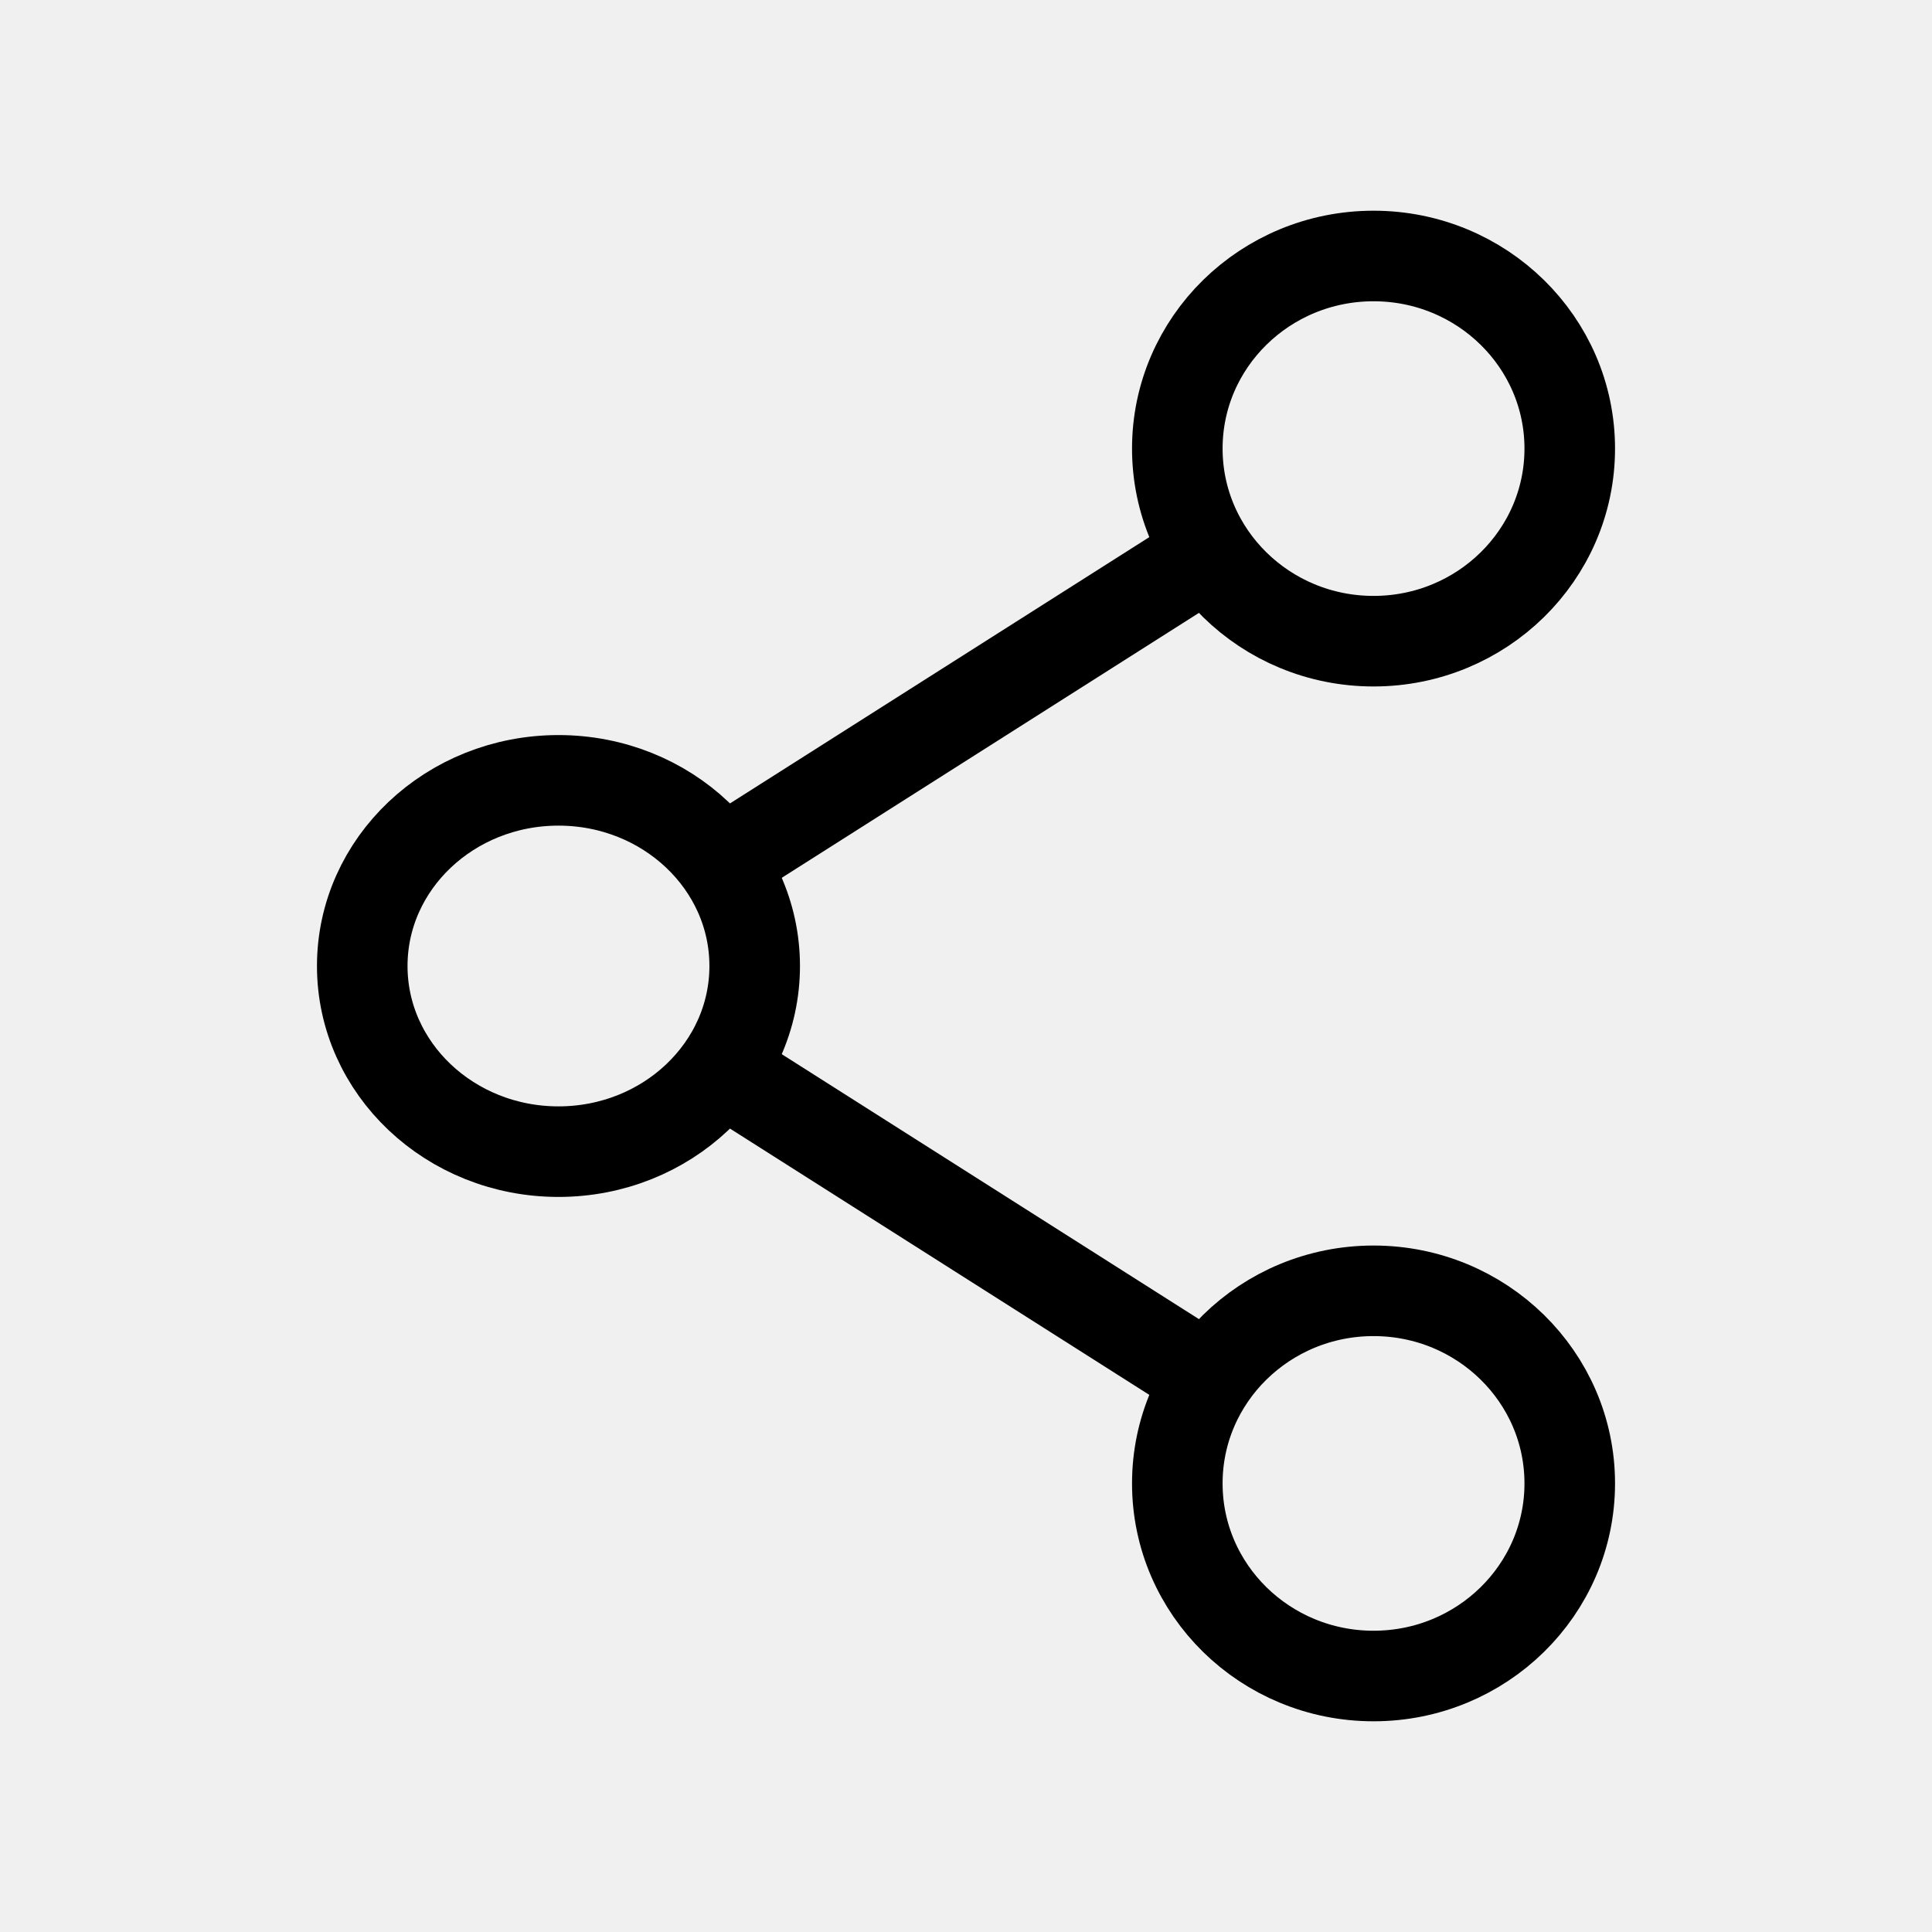
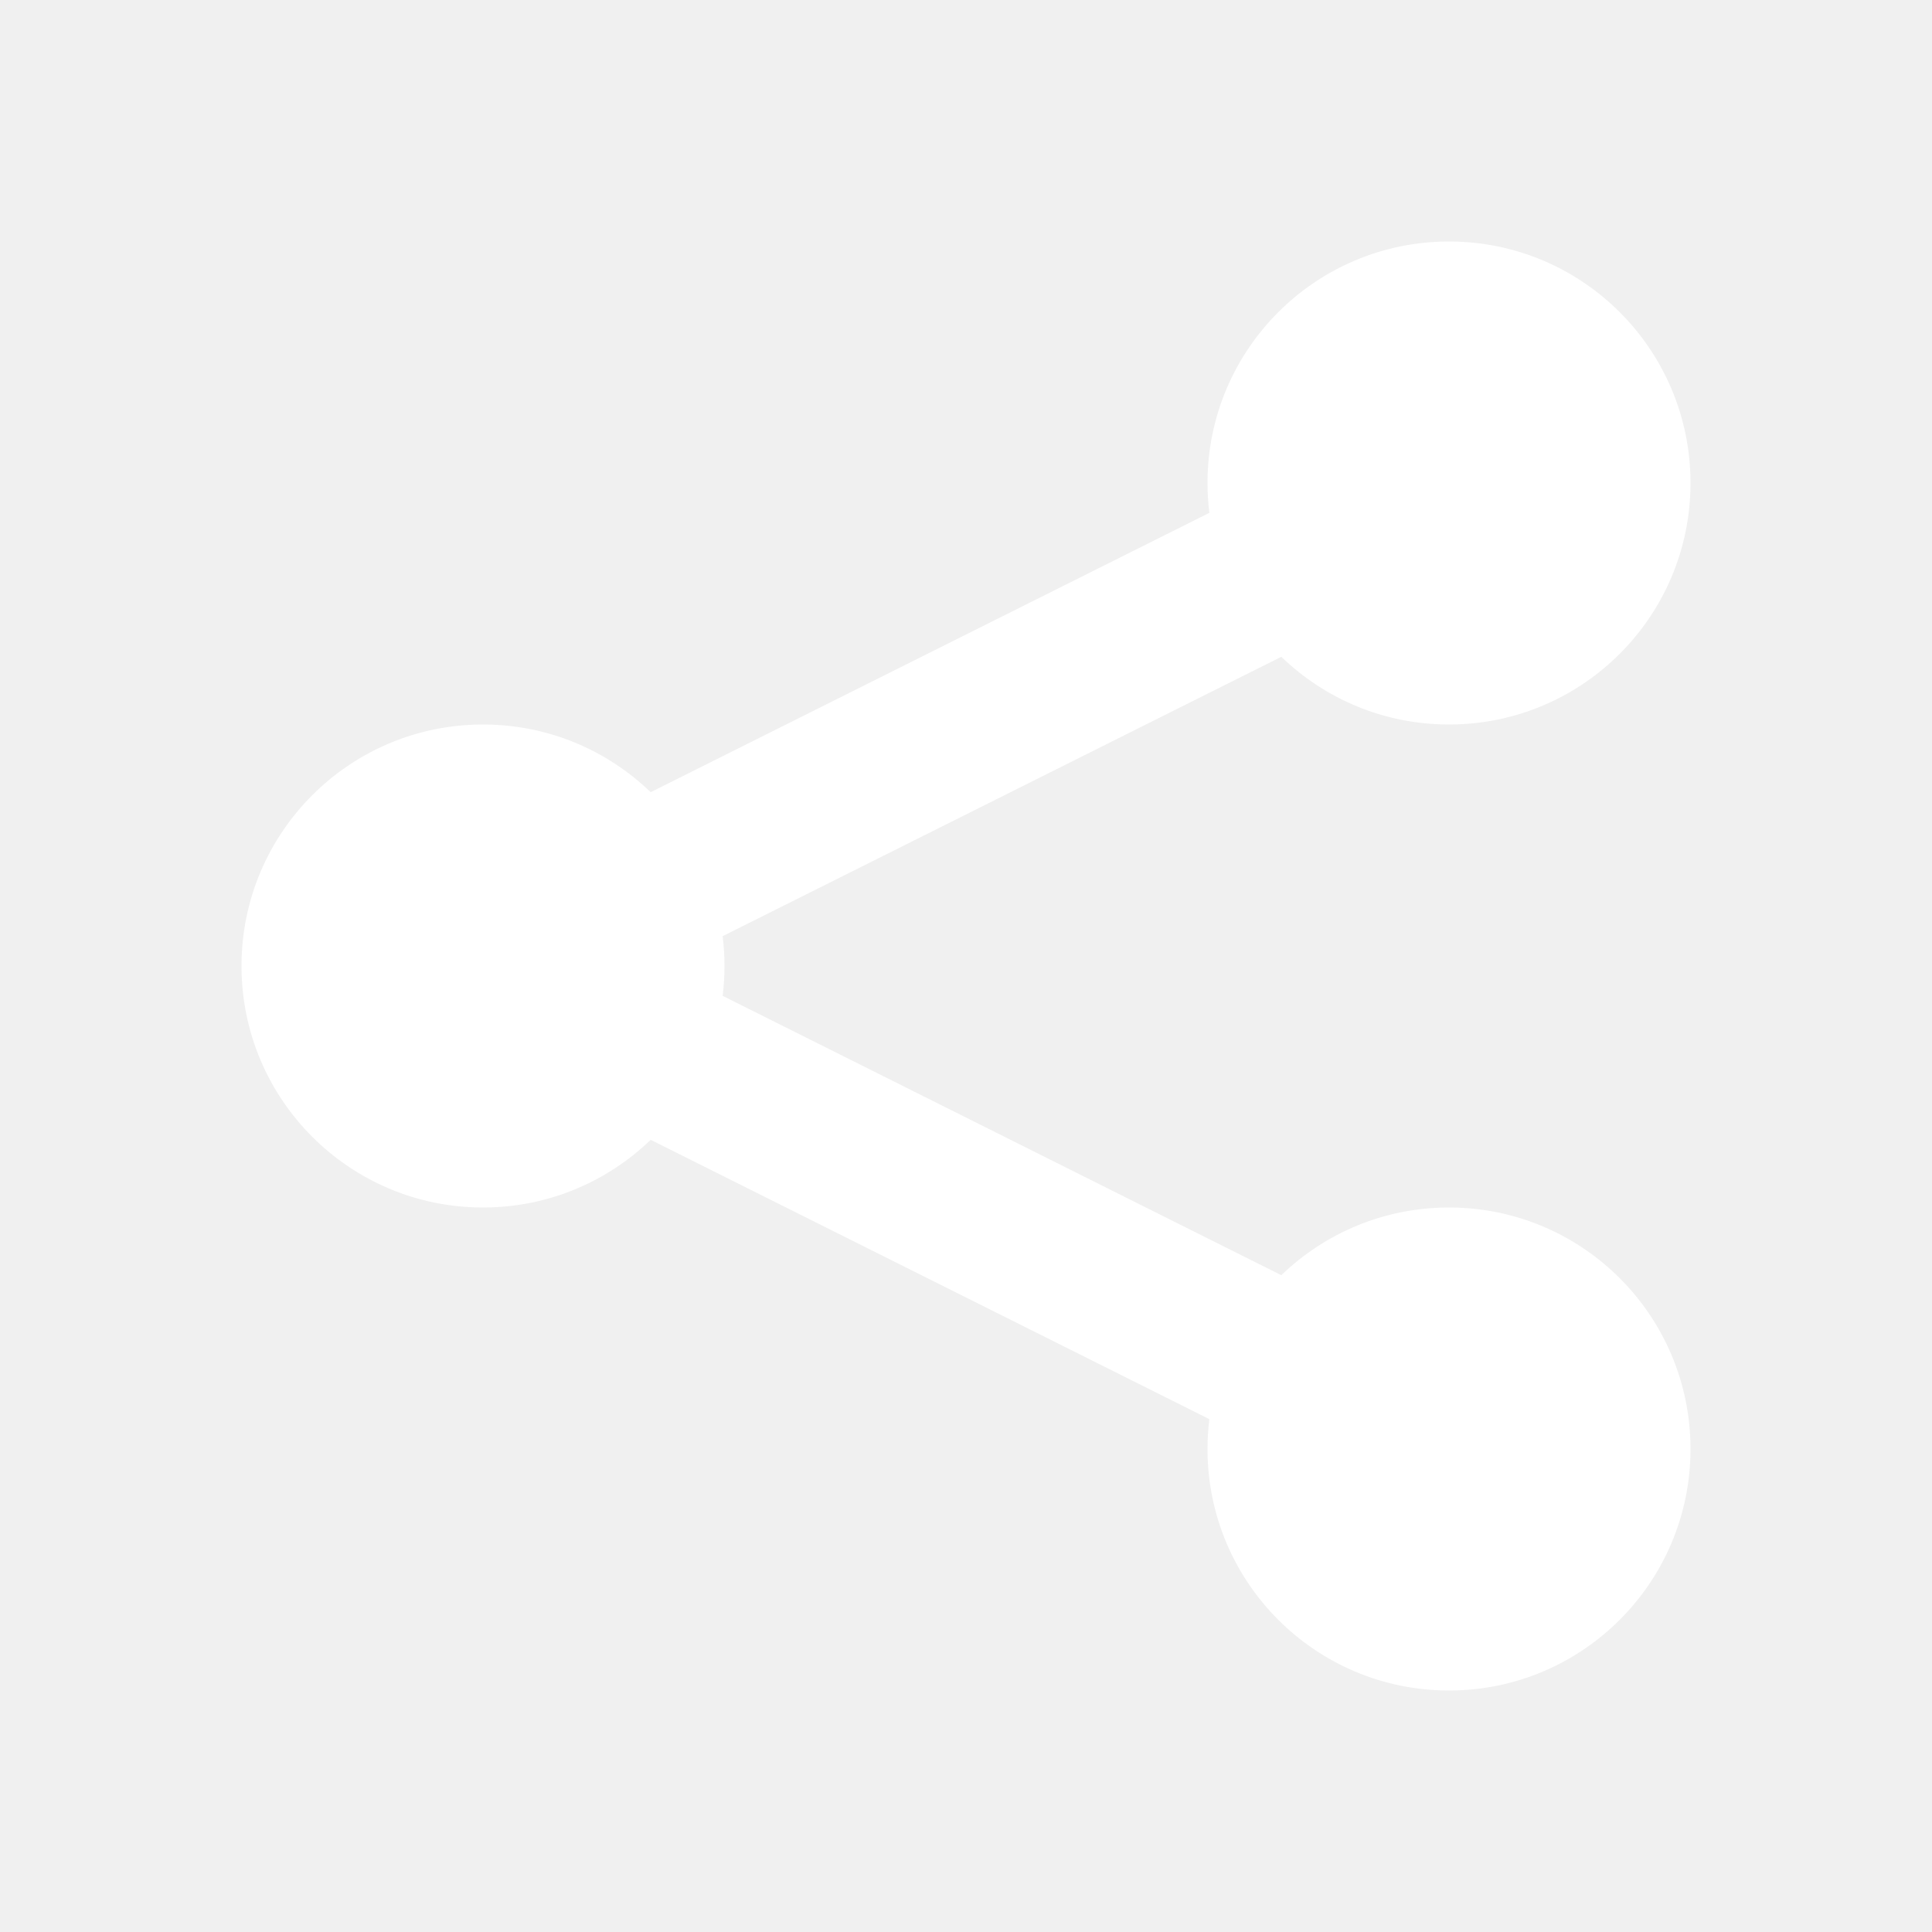
- <svg xmlns="http://www.w3.org/2000/svg" viewBox="0 0 64 64" stroke-width="3" stroke="currentColor" fill="none">
-   <ellipse cx="45.5" cy="14.86" rx="6.5" ry="6.38" />
-   <ellipse cx="18.5" cy="32" rx="6.5" ry="6.15" />
-   <ellipse cx="45.5" cy="49.14" rx="6.5" ry="6.38" />
-   <line x1="23.9" y1="28.57" x2="40.04" y2="18.32" />
-   <line x1="23.9" y1="35.43" x2="40.04" y2="45.68" />
+ <svg xmlns="http://www.w3.org/2000/svg" width="24" height="24" viewBox="0 0 24 24" fill="none">
+   <path d="M18 9C19.657 9 21 7.657 21 6C21 4.343 19.657 3 18 3C16.343 3 15 4.343 15 6C15 6.125 15.008 6.249 15.023 6.371L8.083 9.841C7.543 9.32 6.809 9 6 9C4.343 9 3 10.343 3 12C3 13.657 4.343 15 6 15C6.809 15 7.543 14.68 8.083 14.159L15.023 17.629C15.008 17.751 15 17.875 15 18C15 19.657 16.343 21 18 21C19.657 21 21 19.657 21 18C21 16.343 19.657 15 18 15C17.191 15 16.457 15.32 15.917 15.841L8.977 12.371C8.992 12.249 9 12.126 9 12C9 11.874 8.992 11.751 8.977 11.629L15.917 8.159C16.457 8.68 17.191 9 18 9Z" fill="white" />
</svg>
